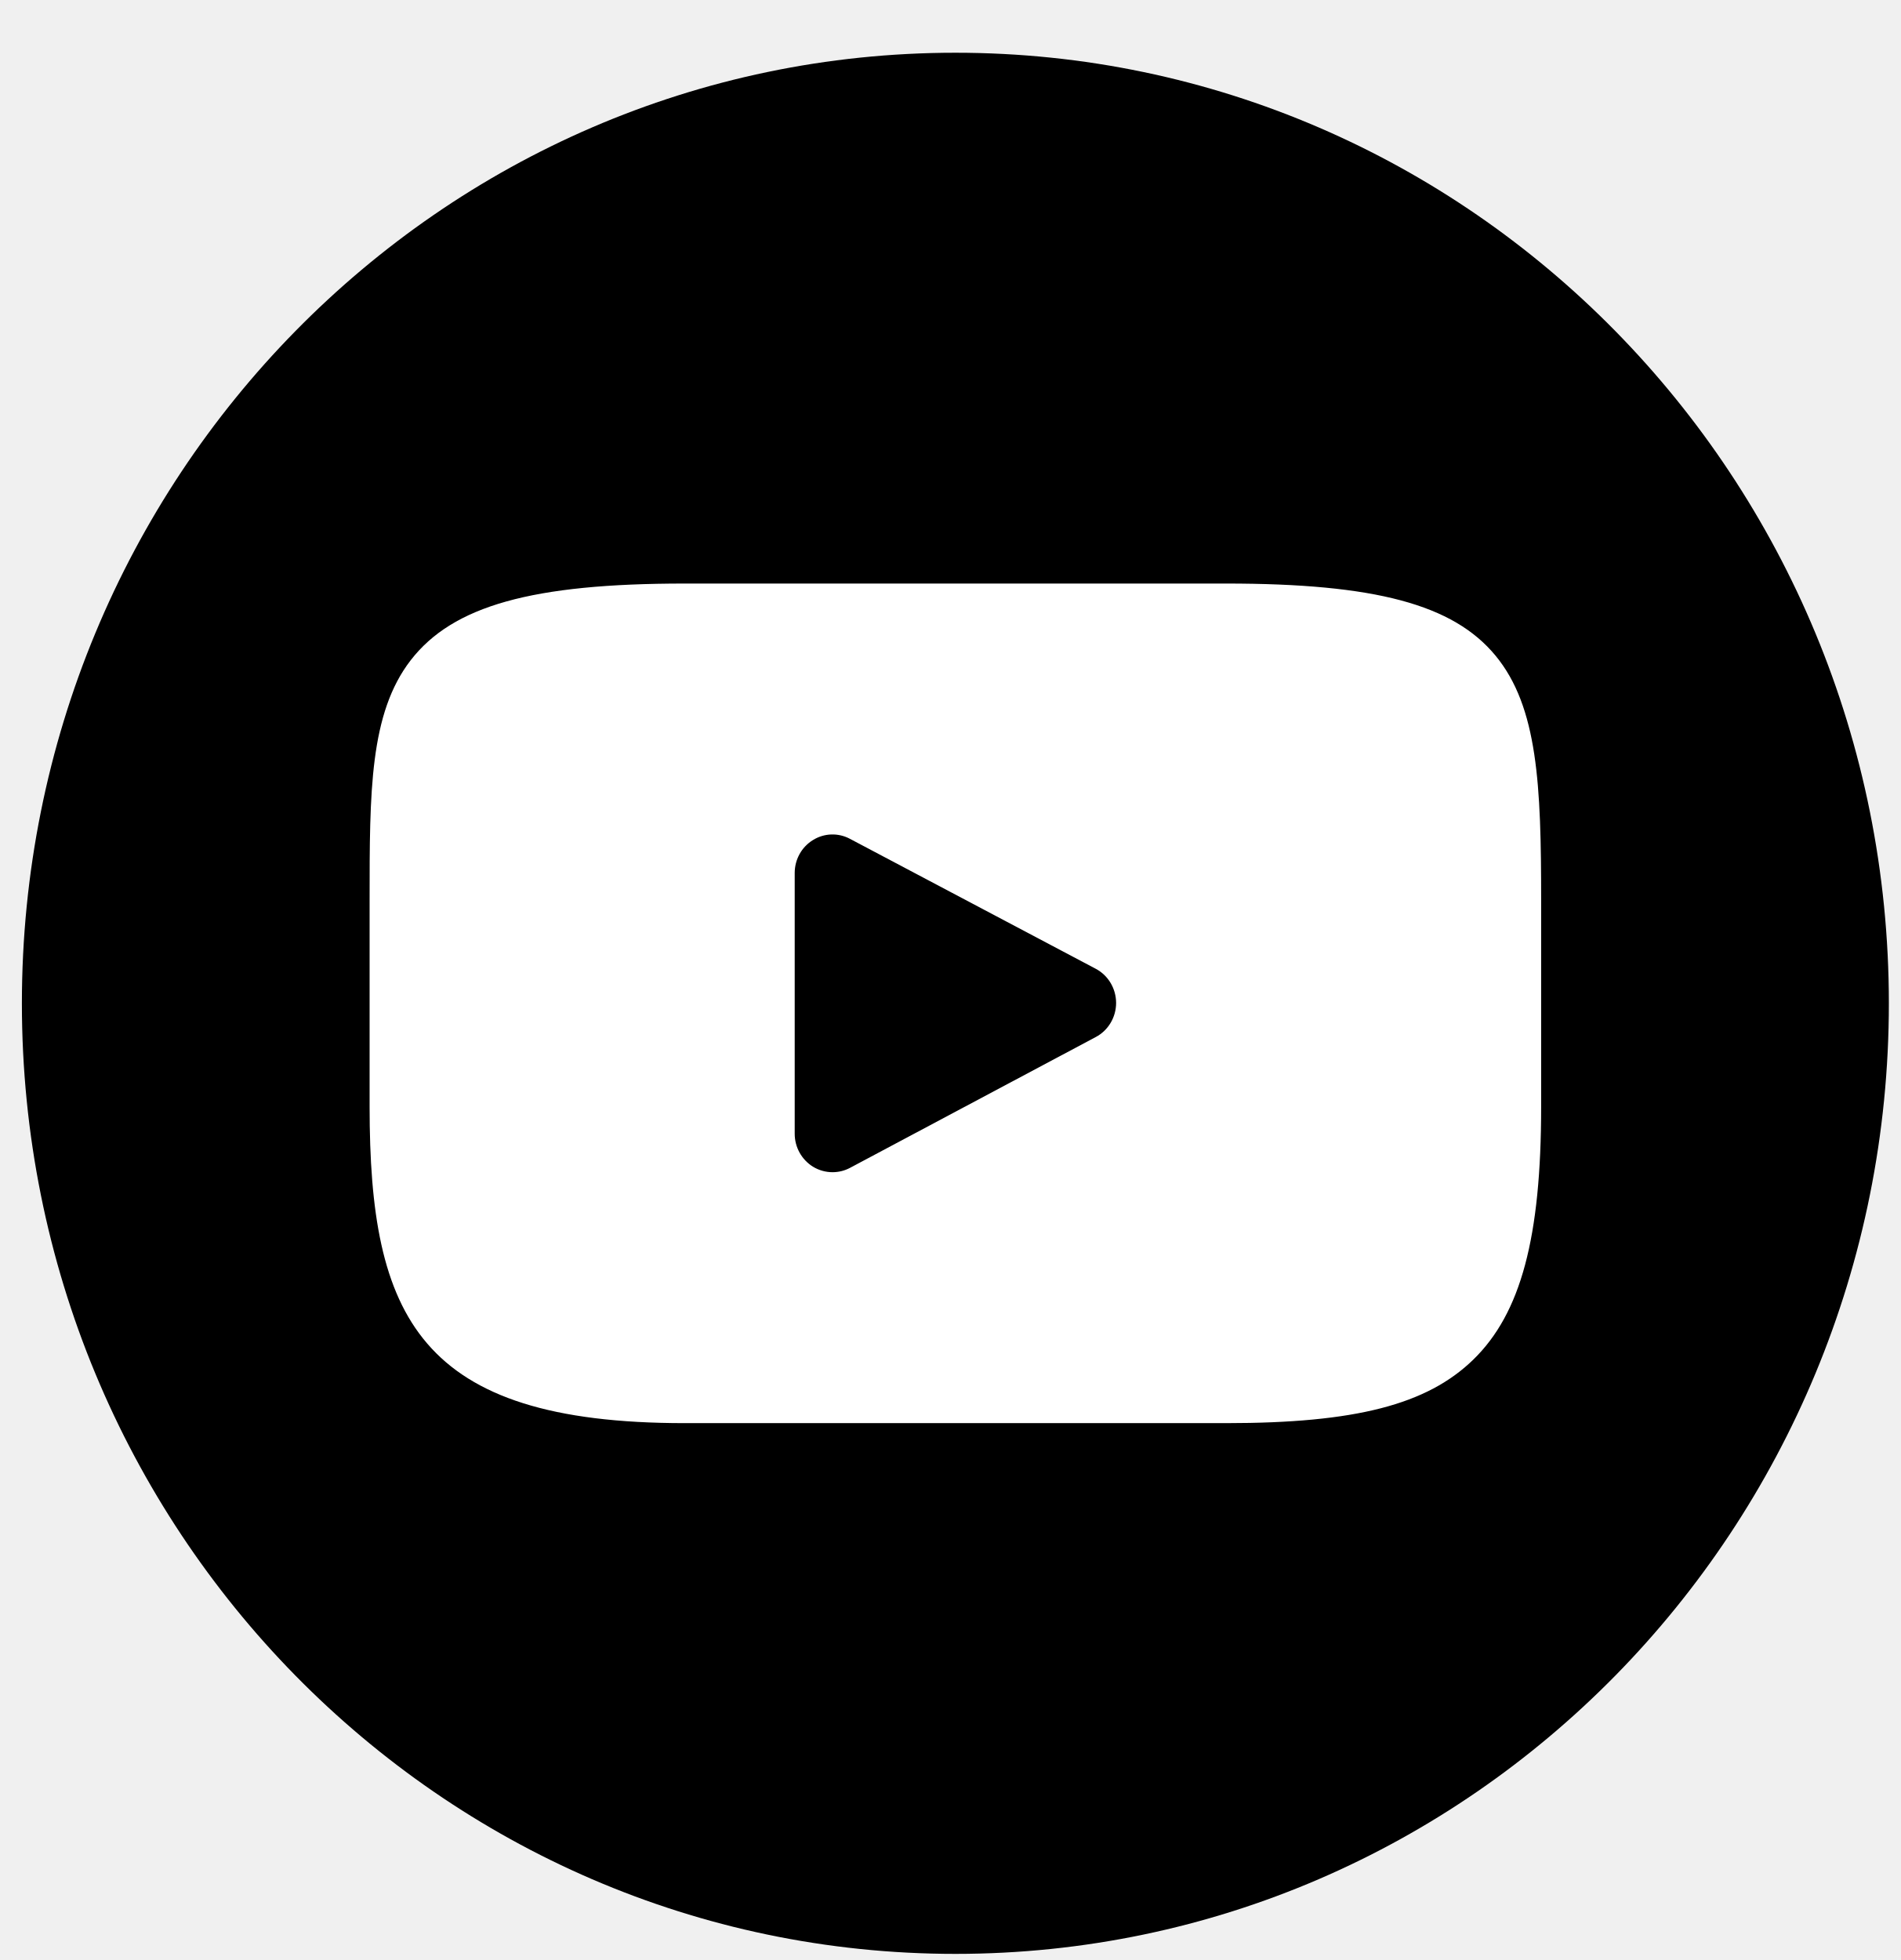
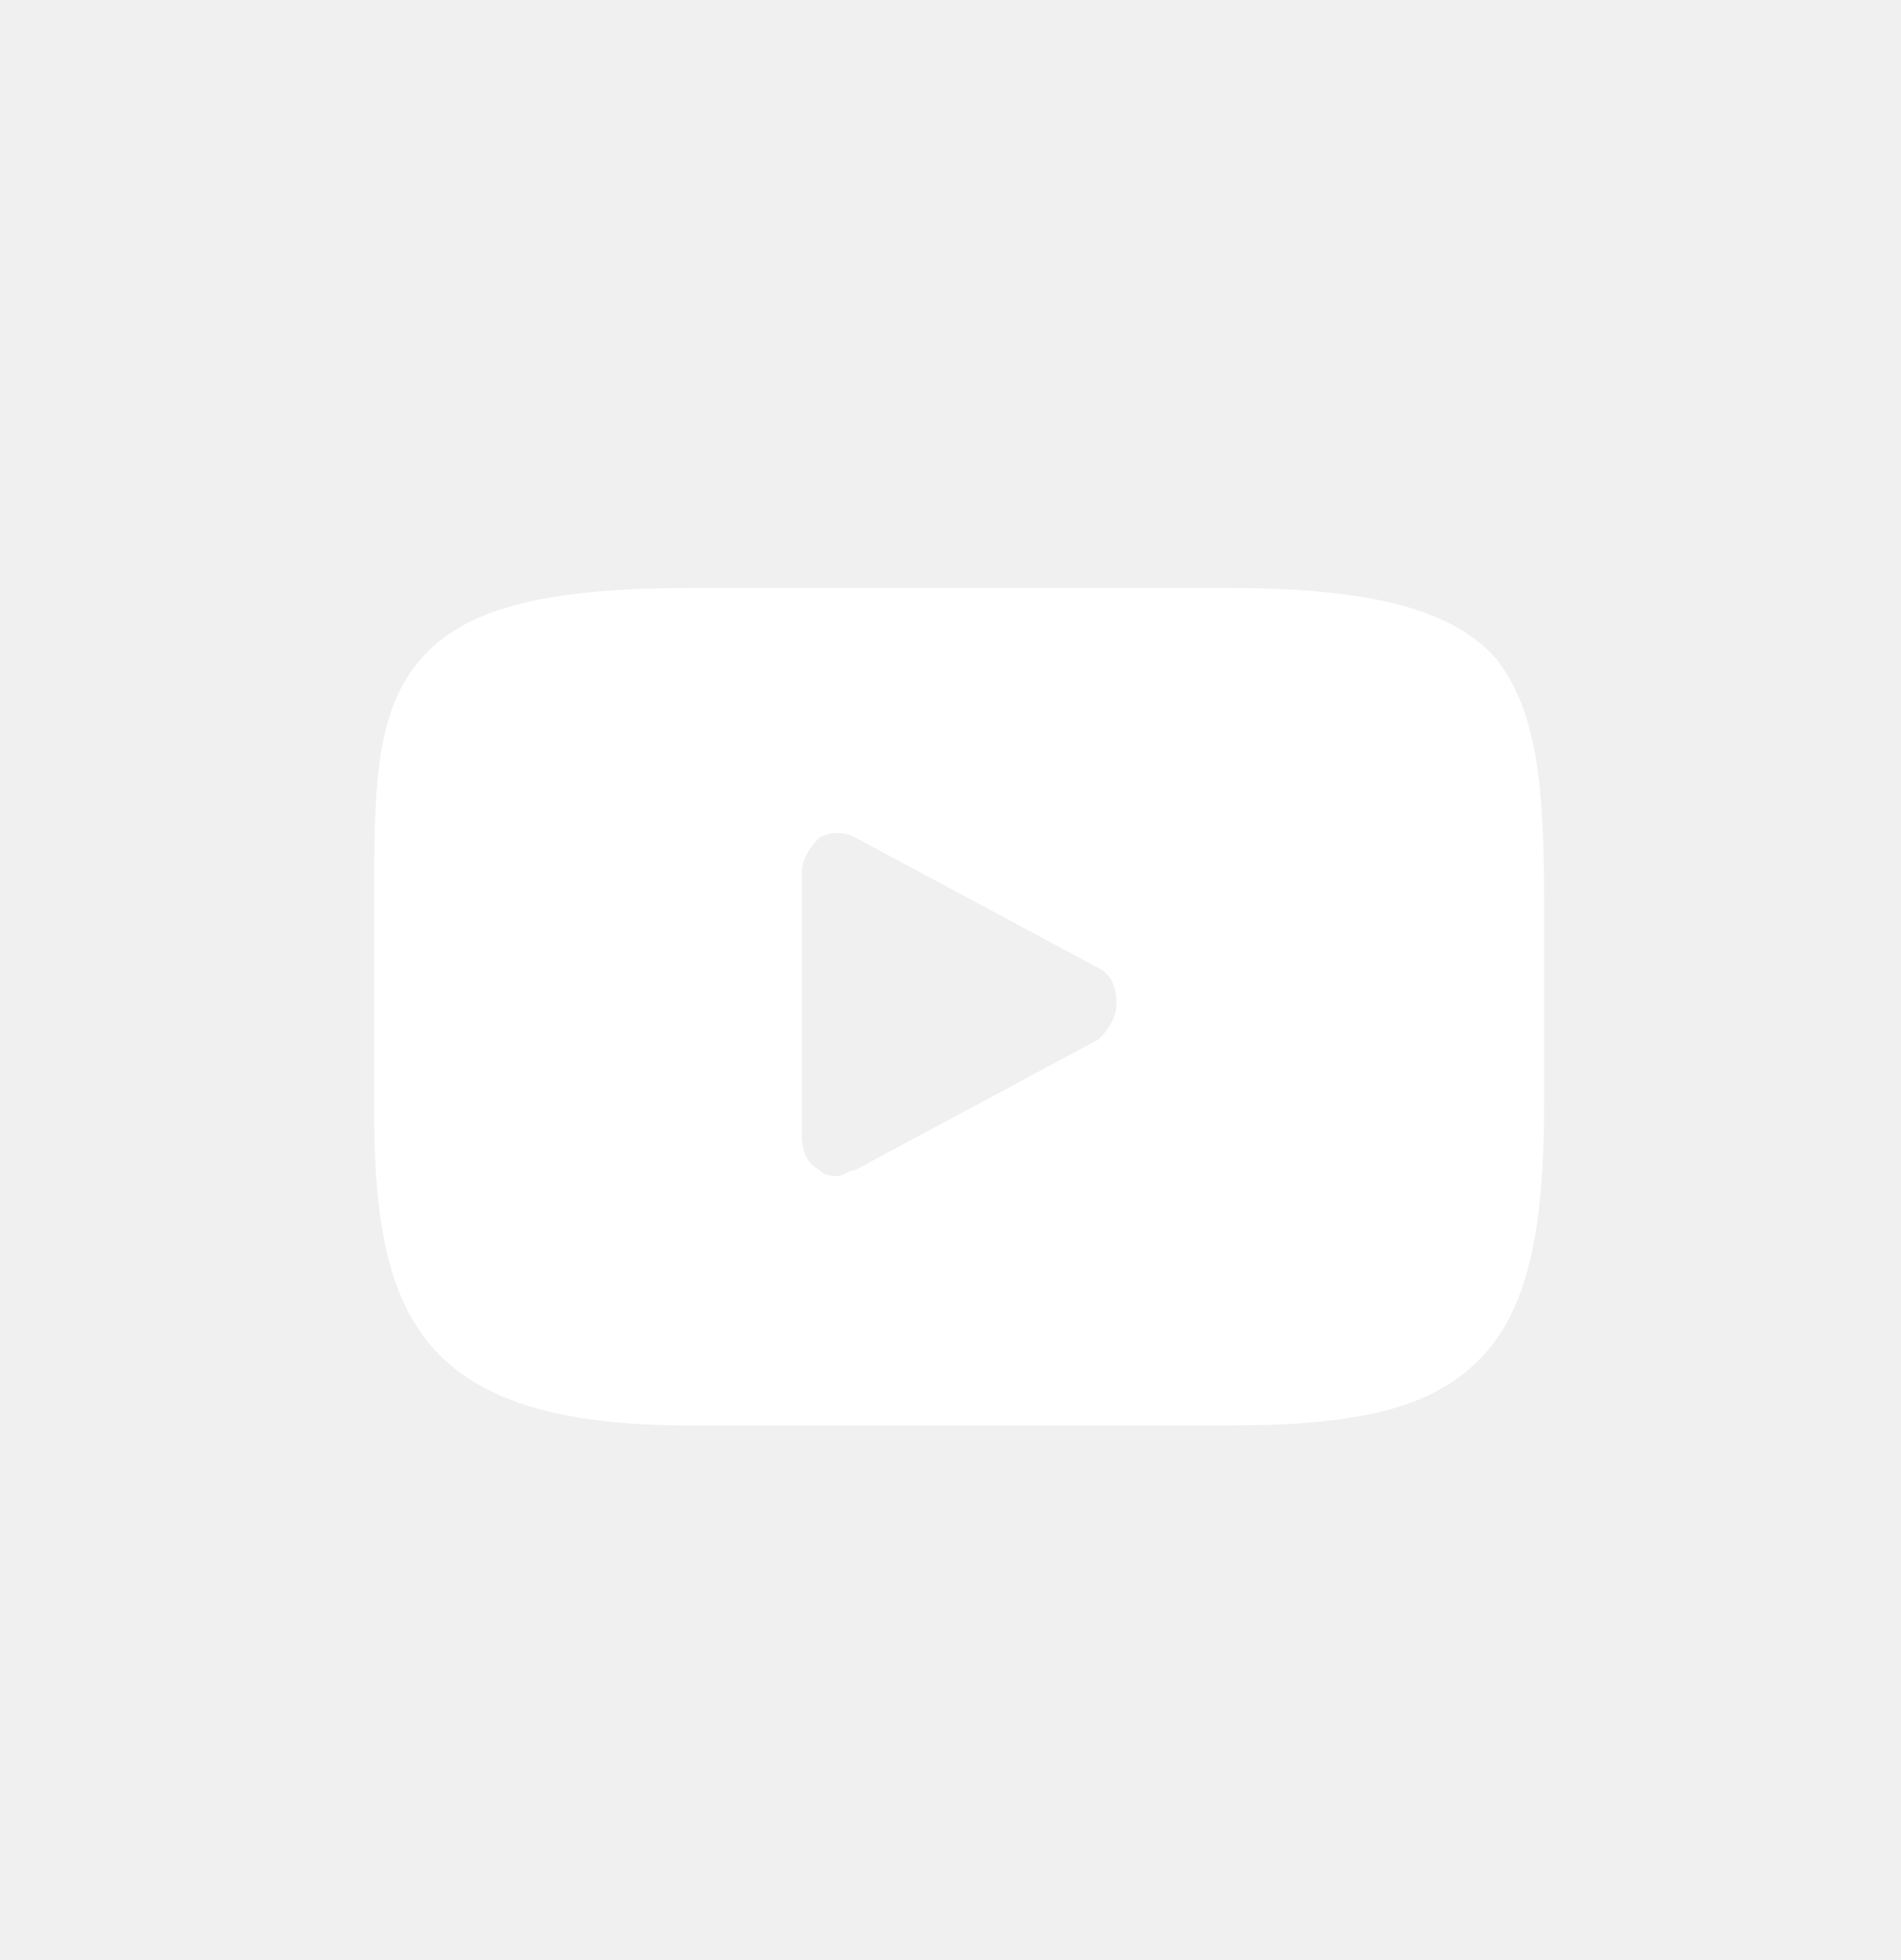
<svg xmlns="http://www.w3.org/2000/svg" width="32px" height="33px" viewBox="0 0 32 33" version="1.1">
  <defs />
-   <g id="Menu,-cadastro-e-perfil" stroke="none" stroke-width="1" fill="none" fill-rule="evenodd">
-     <g id="Home-TMJ-Copy-5" transform="translate(-560, -339)">
-       <g id="Page-1" transform="translate(372, 339)">
-         <g id="Group-5" transform="translate(188.1676, 0)">
-           <path d="M31.638,16.893 C31.638,25.732 24.601,32.897 15.92,32.897 C7.239,32.897 0.201,25.732 0.201,16.893 C0.201,8.054 7.239,0.888 15.92,0.888 C24.601,0.888 31.638,8.054 31.638,16.893" id="Fill-35" fill="#000000" />
-           <path d="M25.014,11.038 C24.302,10.176 22.988,9.825 20.477,9.825 L11.362,9.825 C8.794,9.825 7.458,10.199 6.748,11.116 C6.056,12.012 6.056,13.33 6.056,15.154 L6.056,18.632 C6.056,22.167 6.877,23.961 11.362,23.961 L20.477,23.961 C22.654,23.961 23.861,23.651 24.642,22.89 C25.442,22.11 25.783,20.836 25.783,18.632 L25.783,15.154 C25.783,13.23 25.73,11.904 25.014,11.038" id="Fill-37" fill="#FFFFFF" />
-           <path d="M18.284,17.46 L14.145,19.663 C14.053,19.712 13.952,19.736 13.851,19.736 C13.737,19.736 13.622,19.705 13.521,19.643 C13.331,19.525 13.214,19.315 13.214,19.089 L13.214,14.698 C13.214,14.471 13.33,14.261 13.521,14.144 C13.71,14.026 13.947,14.018 14.144,14.123 L18.283,16.311 C18.493,16.422 18.625,16.643 18.626,16.885 C18.626,17.127 18.494,17.349 18.284,17.46" id="Fill-39" fill="#000000" />
-         </g>
-       </g>
+   <g id="Page-1" stroke="none" stroke-width="1" fill="none" fill-rule="evenodd">
+     <g id="youtube-profile">
+       <path d="M16.1,0.9 C7.4,0.9 0.4,8.1 0.4,16.9 C0.4,25.7 7.4,32.9 16.1,32.9 C24.8,32.9 31.8,25.7 31.8,16.9 C31.8,8.1 24.8,0.9 16.1,0.9 L16.1,0.9 Z M26,18.6 C26,20.8 25.7,22.1 24.9,22.9 C24.1,23.7 22.9,24 20.7,24 L11.6,24 C7.1,24 6.3,22.2 6.3,18.7 L6.3,15.2 C6.3,13.4 6.3,12.1 7,11.2 C7.7,10.3 9,9.9 11.6,9.9 L20.7,9.9 C23.2,9.9 24.5,10.3 25.2,11.1 C25.9,12 26,13.3 26,15.2 L26,18.6 L26,18.6 Z" id="Shape" fill="" />
+       <path d="M25.2,11.1 C24.5,10.3 23.2,9.9 20.7,9.9 L11.6,9.9 C9,9.9 7.7,10.3 7,11.2 C6.3,12.1 6.3,13.4 6.3,15.2 L6.3,18.7 C6.3,22.2 7.1,24 11.6,24 L20.7,24 C22.9,24 24.1,23.7 24.9,22.9 C25.7,22.1 26,20.8 26,18.6 L26,15.2 C26,13.3 25.9,12 25.2,11.1 L25.2,11.1 Z M18.5,17.5 L14.4,19.7 C14.3,19.7 14.2,19.8 14.1,19.8 C14,19.8 13.9,19.8 13.8,19.7 C13.6,19.6 13.5,19.4 13.5,19.1 L13.5,14.7 C13.5,14.5 13.6,14.3 13.8,14.1 C14,14 14.2,14 14.4,14.1 L18.5,16.3 C18.7,16.4 18.8,16.6 18.8,16.9 C18.8,17.1 18.7,17.3 18.5,17.5 L18.5,17.5 Z" id="Shape" fill="#FFFFFF" />
    </g>
  </g>
</svg>
